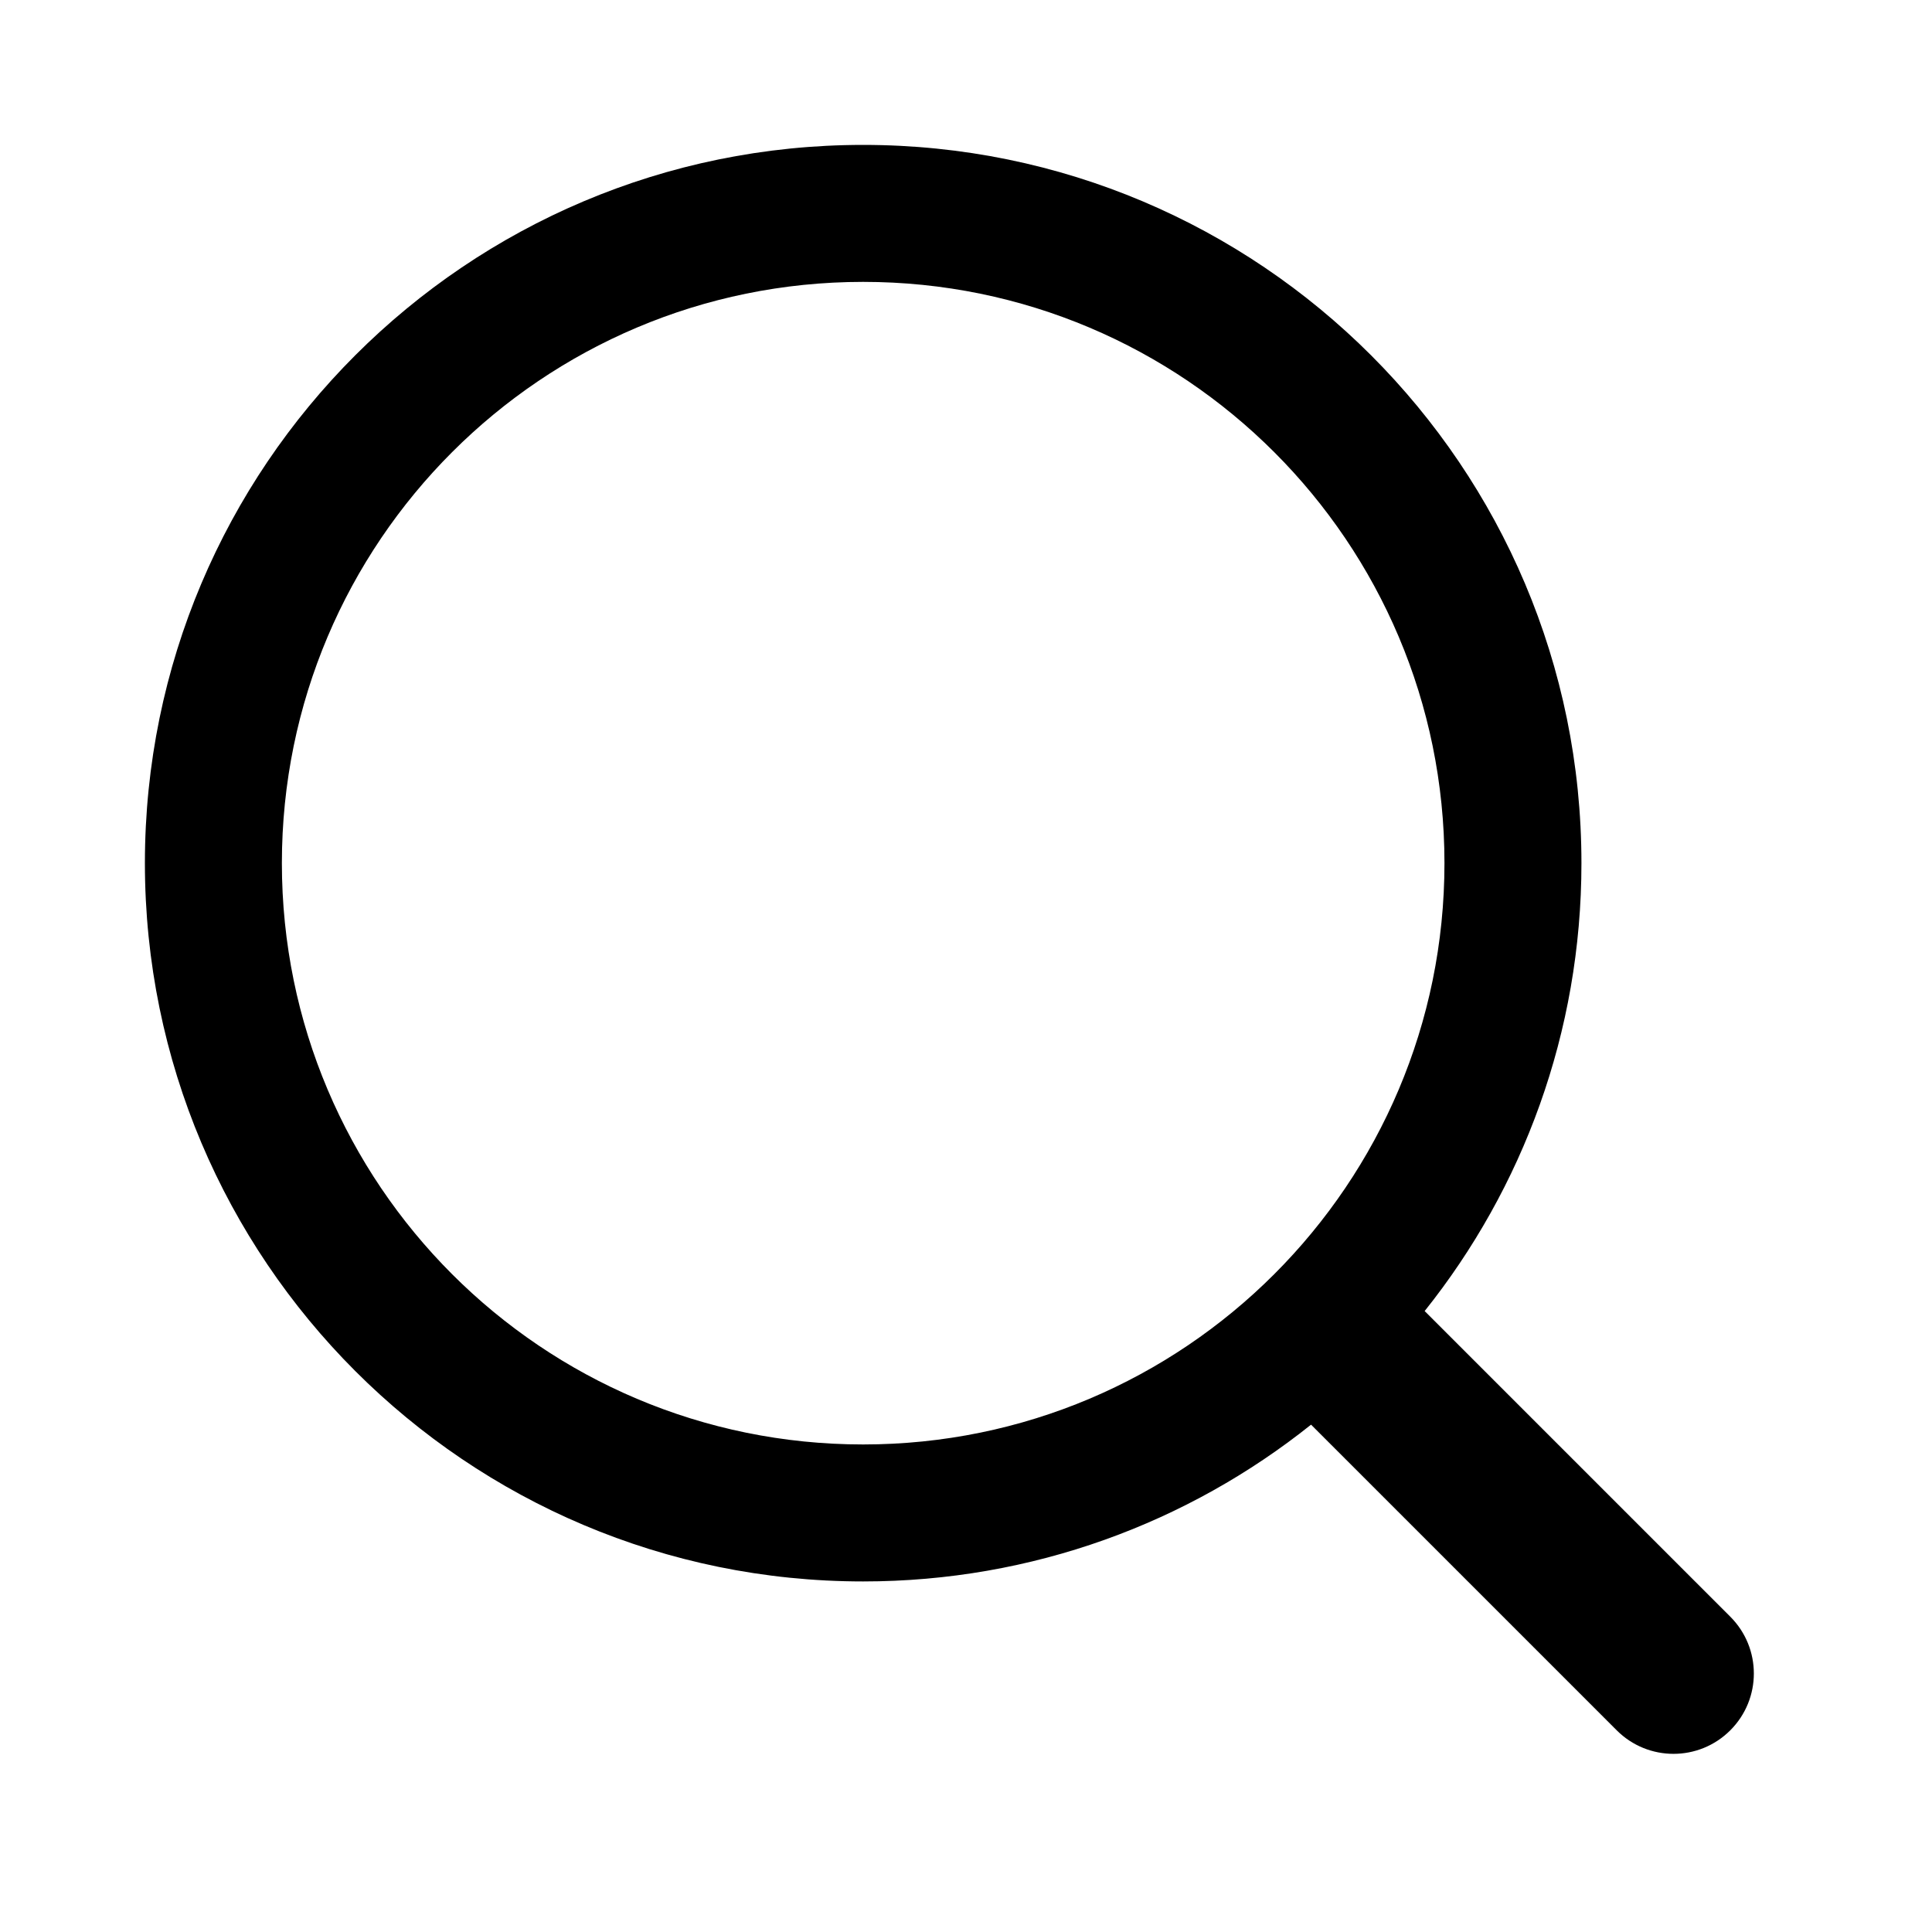
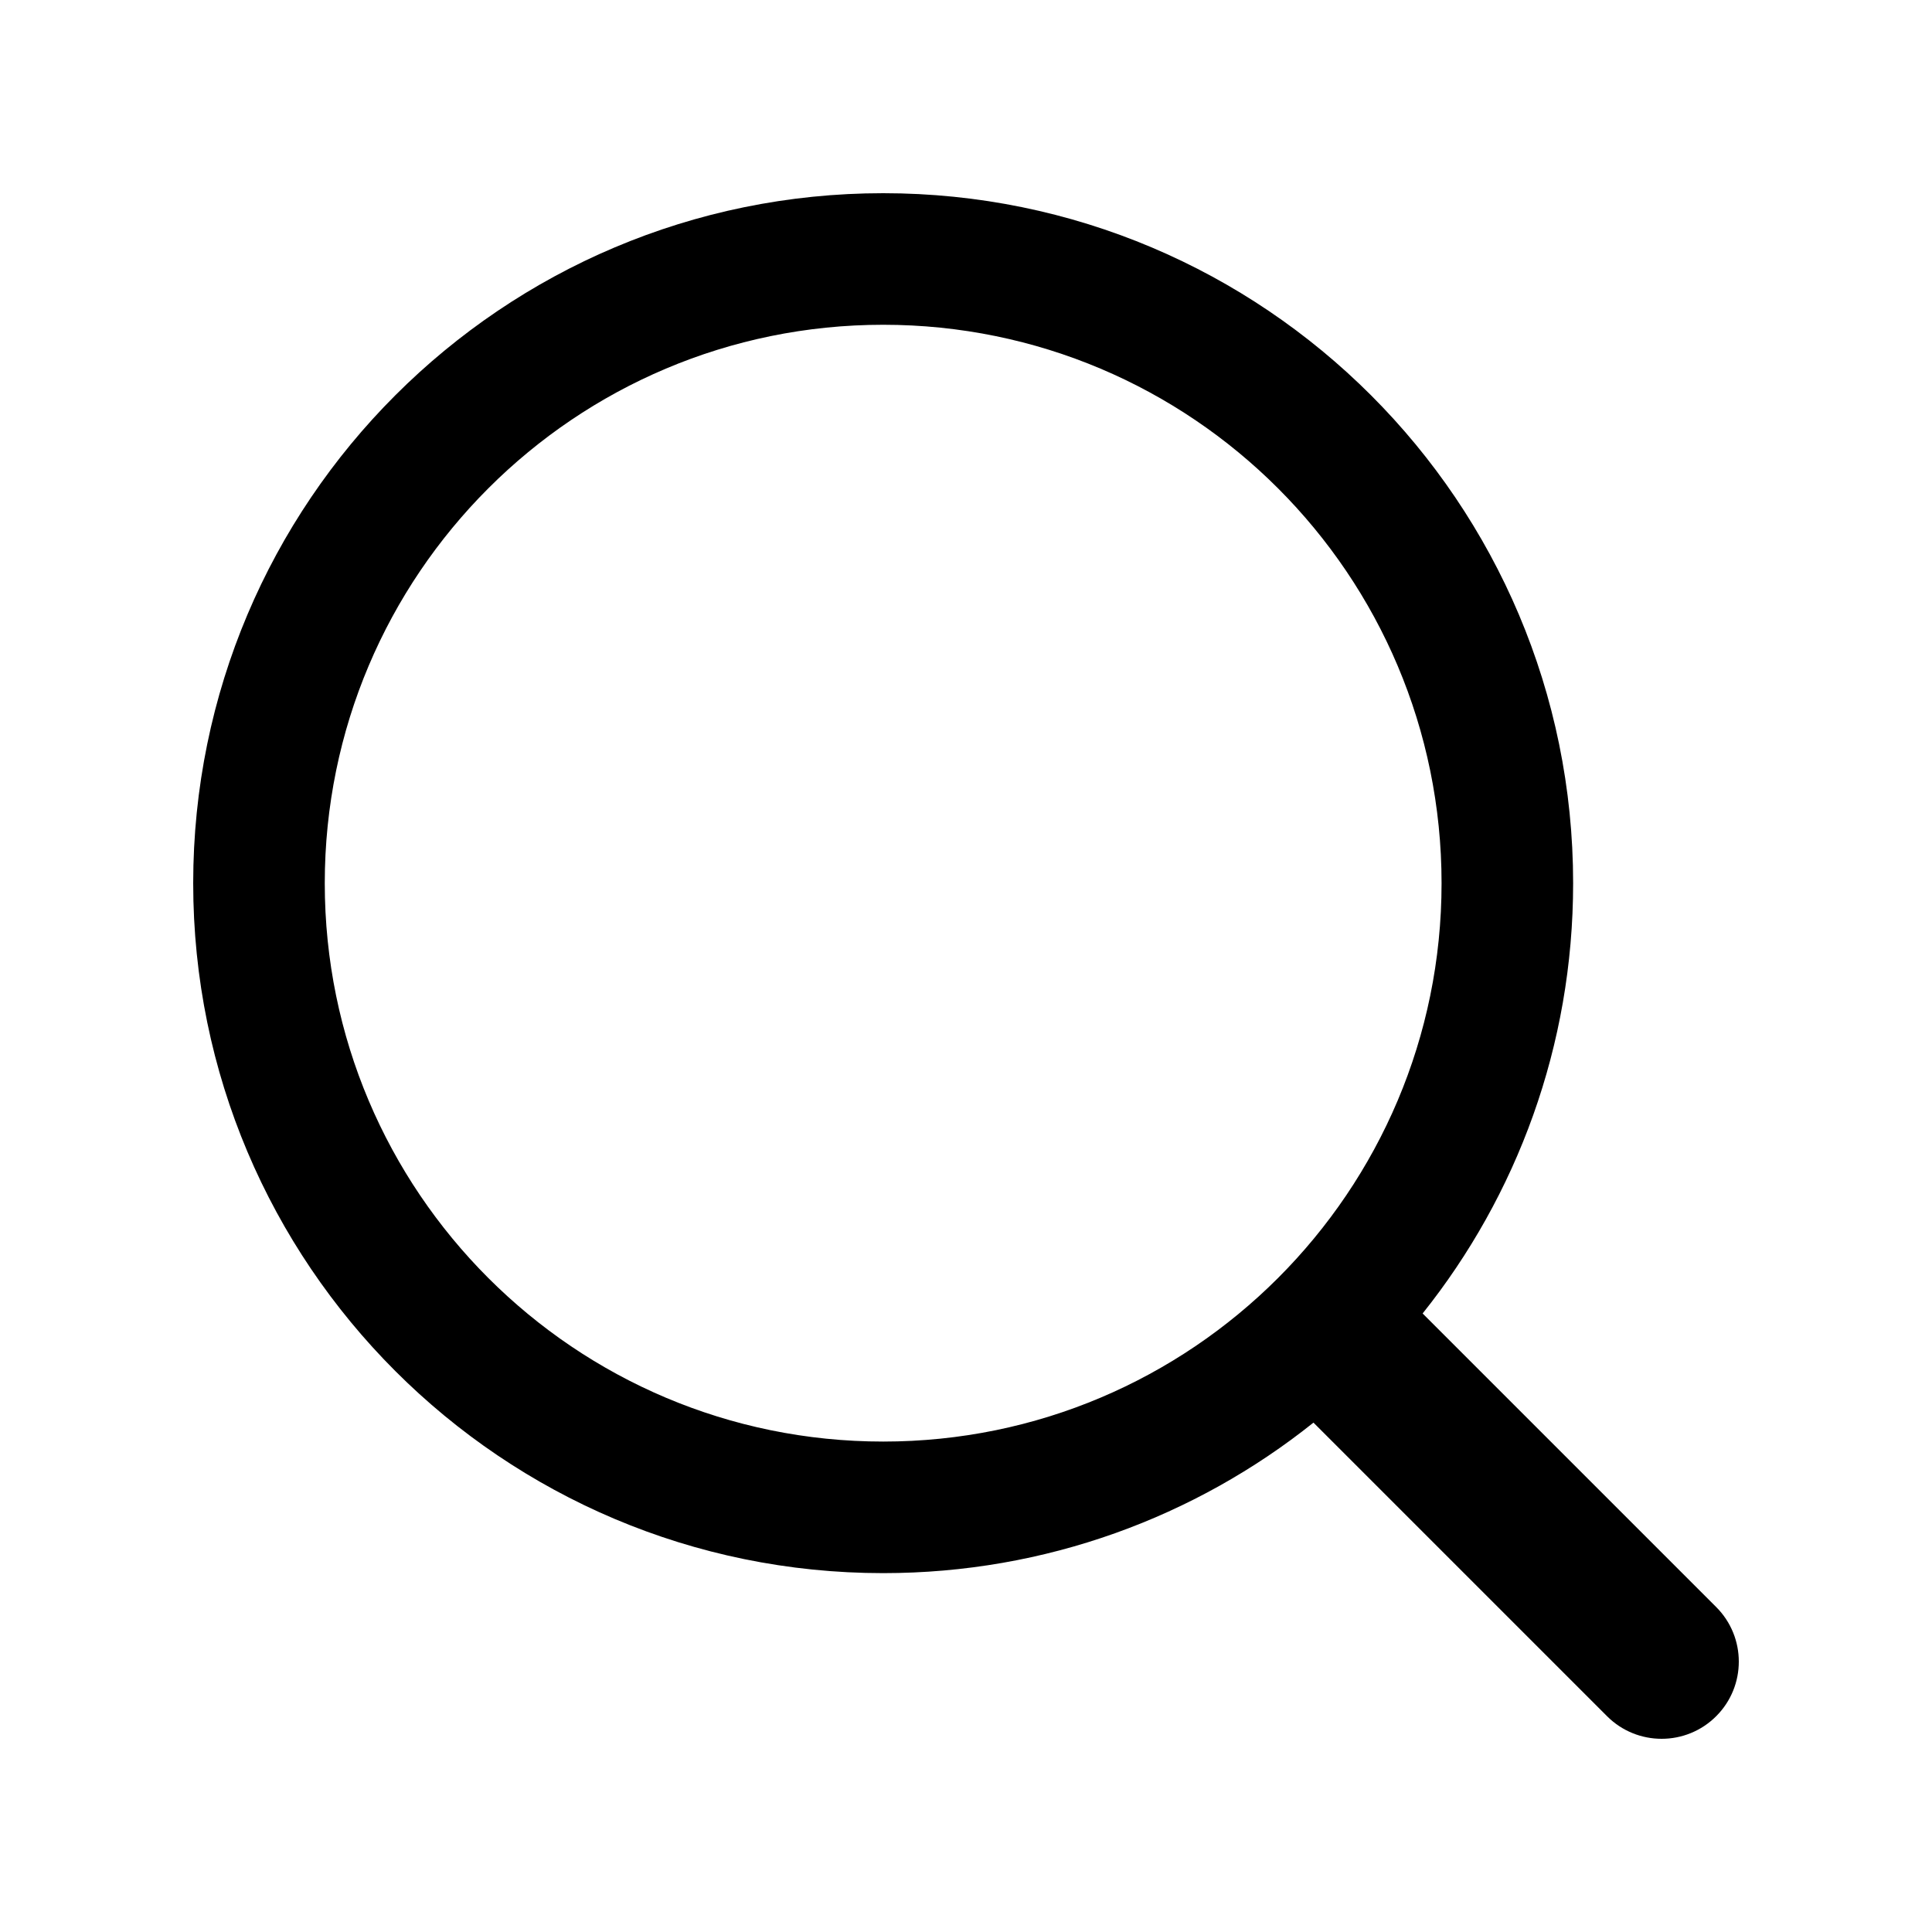
<svg id="magnifier" viewBox="0 0 20 20">
-   <path d="M17.912,17.912 L17.912,17.912 C17.587,18.237 17.061,18.237 16.736,17.912 L13.572,14.748 C12.301,15.763 10.689,16.371 8.935,16.371 C4.829,16.371 1.5,13.042 1.5,8.935 C1.5,4.829 4.829,1.5 8.935,1.5 C13.042,1.5 16.371,4.829 16.371,8.935 C16.371,10.689 15.763,12.301 14.748,13.572 L17.912,16.736 C18.237,17.061 18.237,17.587 17.912,17.912 Z M8.935,14.953 C12.259,14.953 14.953,12.259 14.953,8.935 C14.953,5.612 12.259,2.918 8.935,2.918 C5.612,2.918 2.918,5.612 2.918,8.935 C2.918,12.259 5.612,14.953 8.935,14.953 Z" />
+   <path d="M17.766,17.766 L17.766,17.766 C17.454,18.078 16.948,18.078 16.636,17.766 L13.597,14.727 C12.376,15.702 10.827,16.285 9.143,16.285 C5.198,16.285 2,13.087 2,9.143 C2,5.198 5.198,2 9.143,2 C13.087,2 16.285,5.198 16.285,9.143 C16.285,10.827 15.702,12.376 14.727,13.597 L17.766,16.636 C18.078,16.948 18.078,17.454 17.766,17.766 Z M9.143,14.923 C12.335,14.923 14.923,12.335 14.923,9.143 C14.923,5.95 12.335,3.362 9.143,3.362 C5.95,3.362 3.362,5.95 3.362,9.143 C3.362,12.335 5.95,14.923 9.143,14.923 Z" />
</svg>
